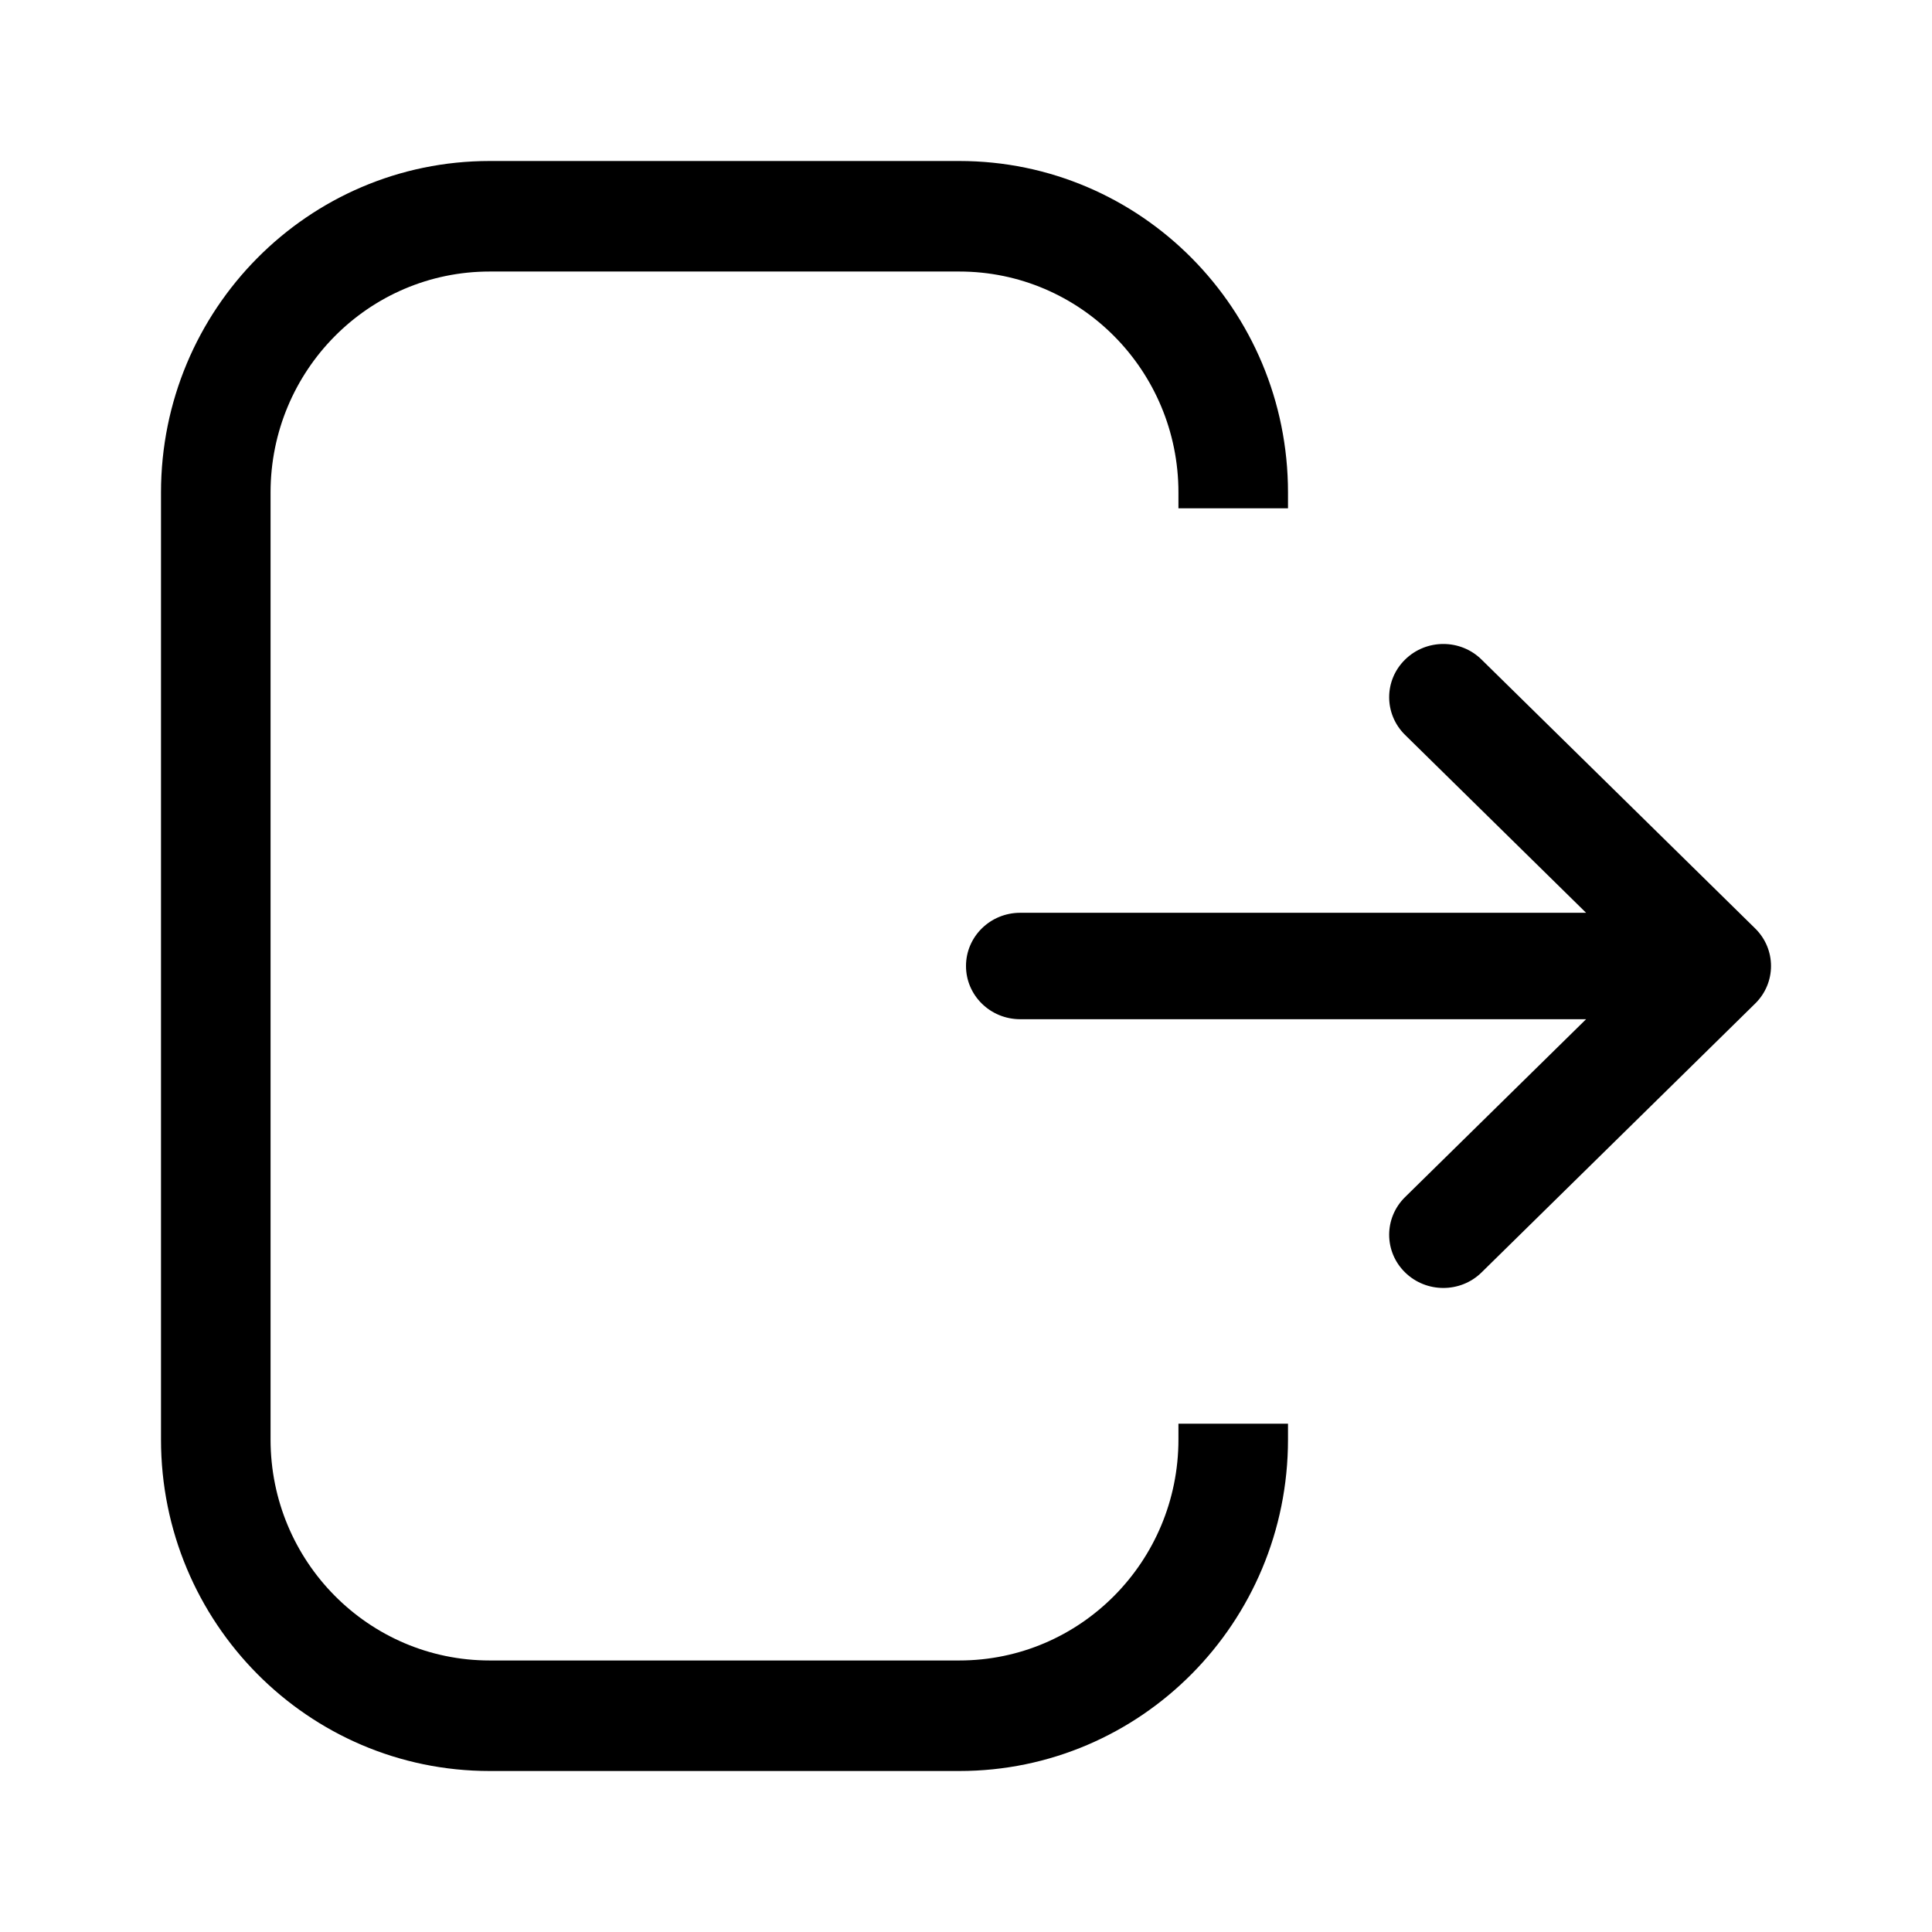
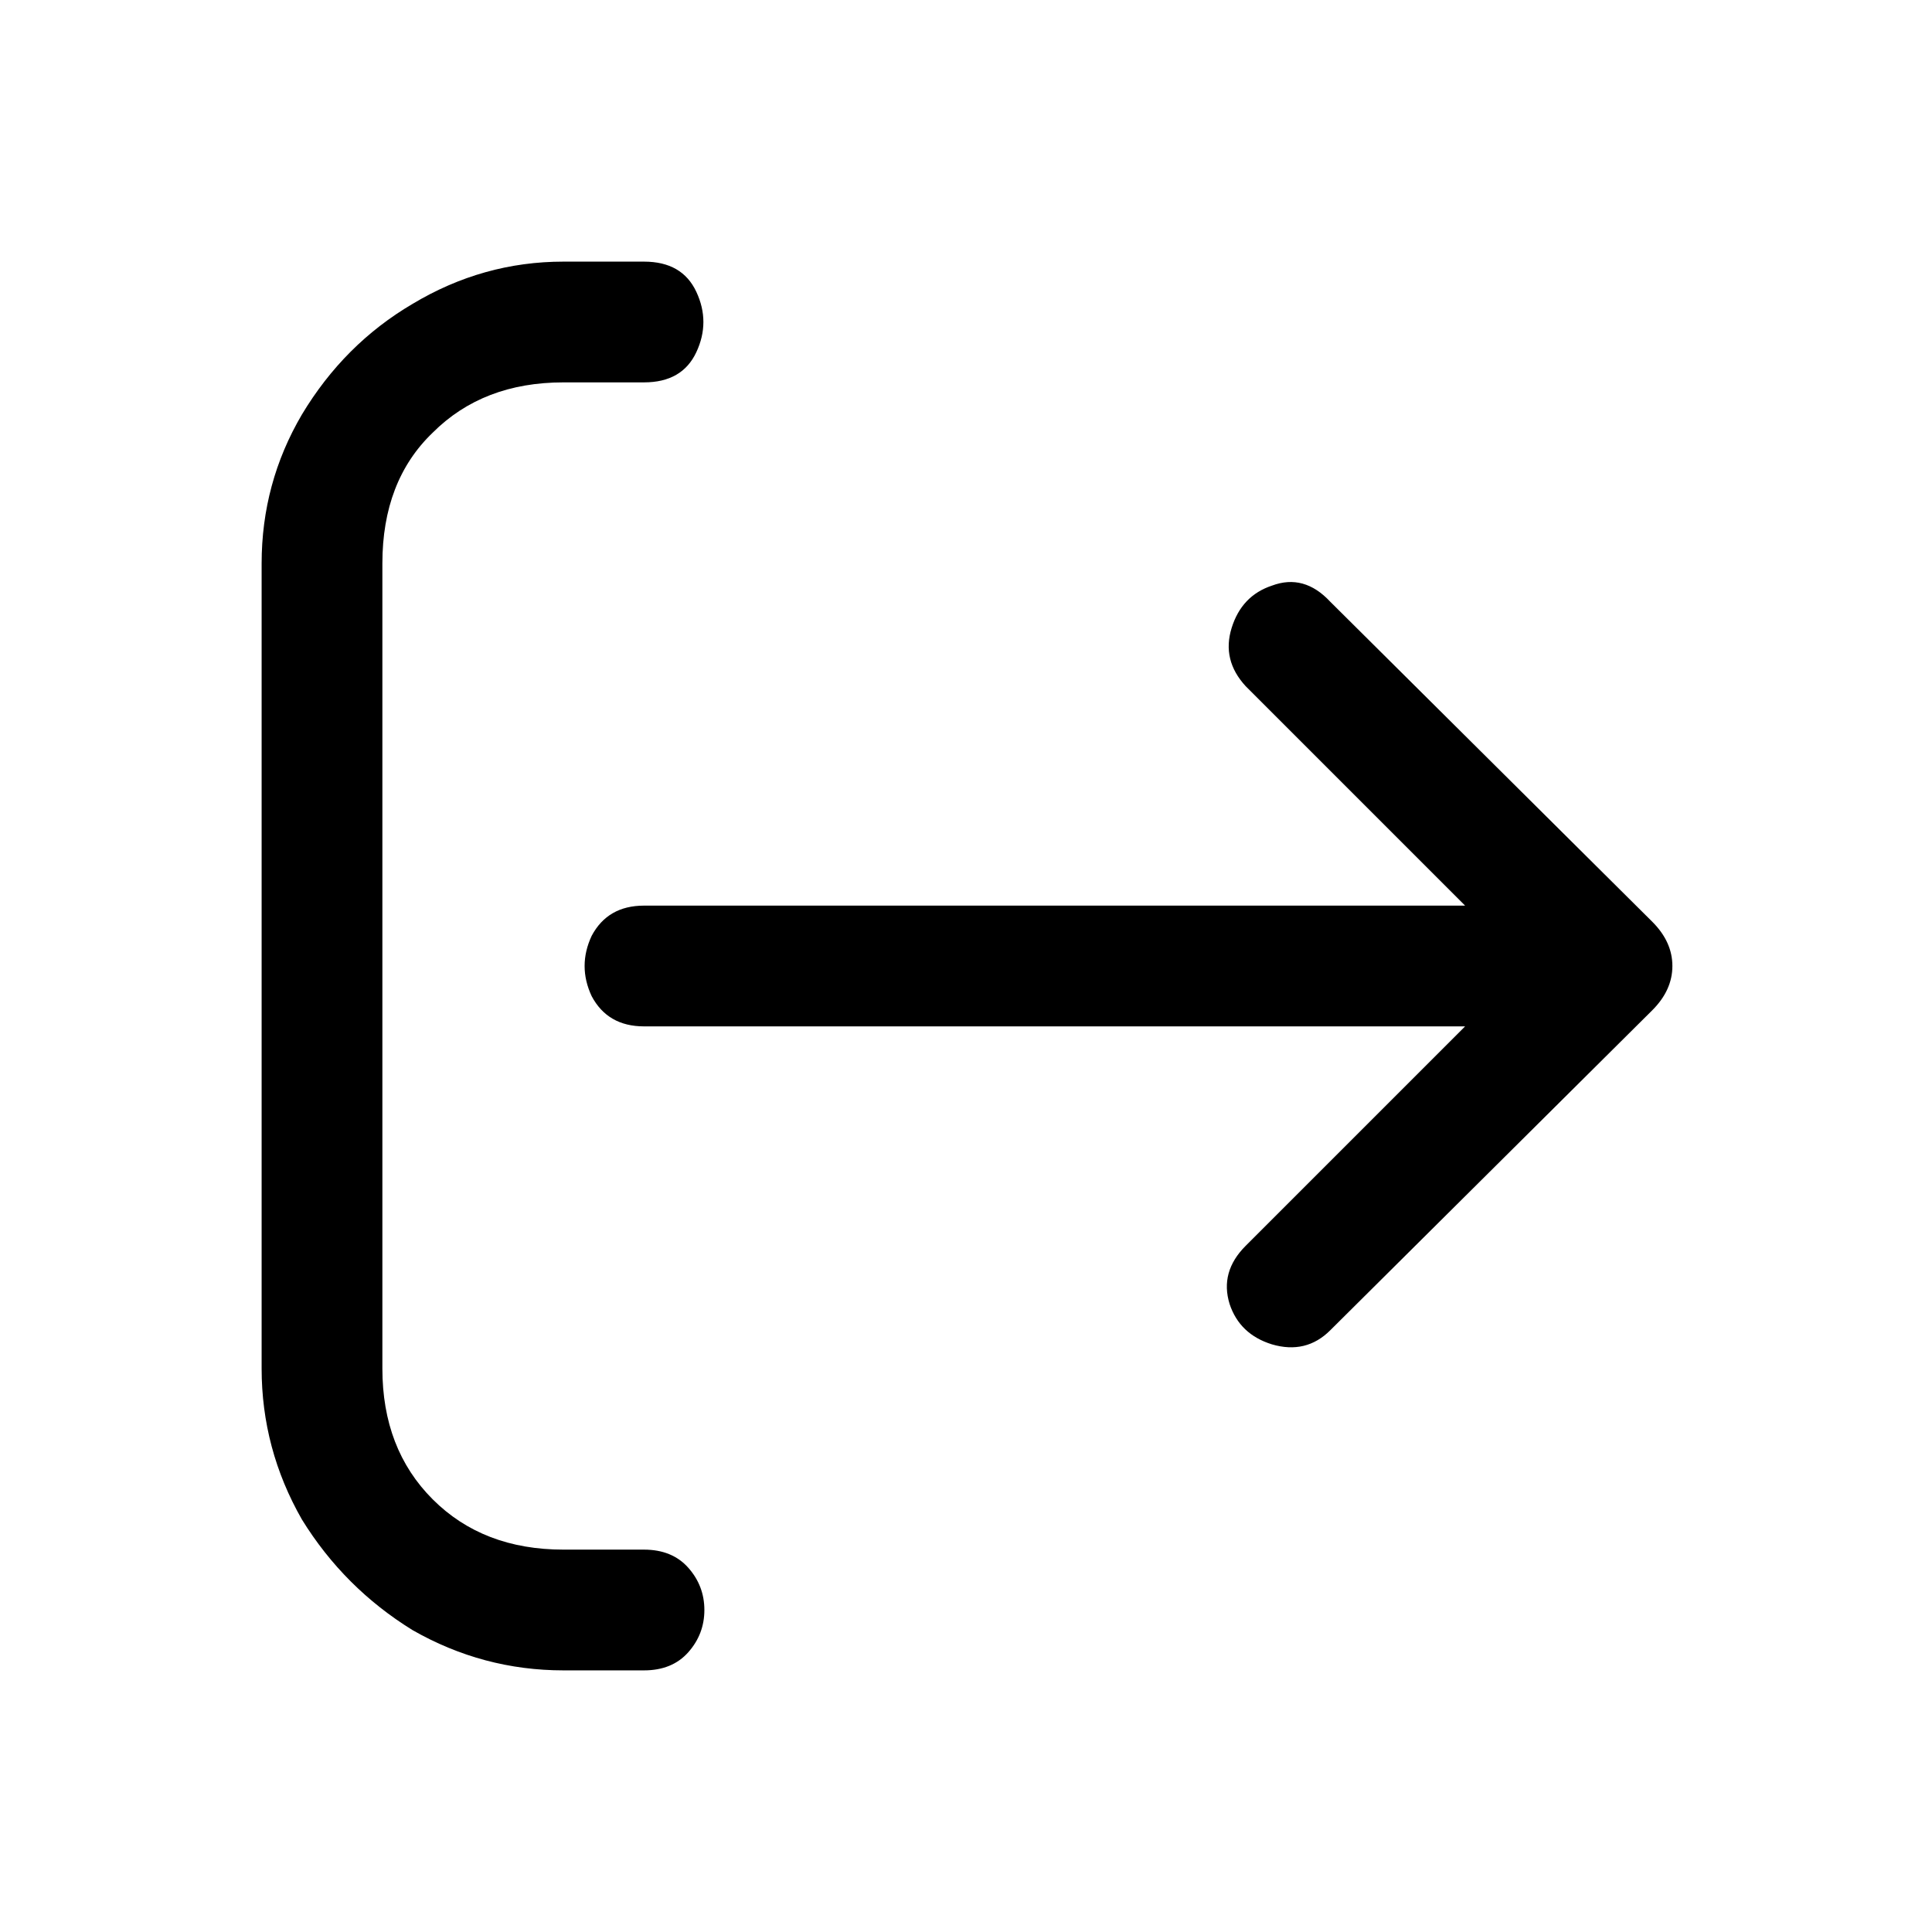
<svg xmlns="http://www.w3.org/2000/svg" width="24" height="24" viewBox="0 0 24 24" fill="none">
-   <path d="M11.917 20.627C13.42 20.627 14.639 19.398 14.639 17.882V17.686H16V17.882C16 20.157 14.172 22 11.917 22H6.083C3.828 22 2 20.157 2 17.882V6.118C2 3.844 3.828 2 6.083 2H11.917C14.172 2 16 3.844 16 6.118V6.314H14.639V6.118C14.639 4.602 13.42 3.373 11.917 3.373H6.083C4.58 3.373 3.361 4.602 3.361 6.118V17.882C3.361 19.398 4.58 20.627 6.083 20.627H11.917Z" fill="currentColor" />
-   <path d="M18.405 15.806C18.143 16.064 17.717 16.064 17.454 15.806C17.191 15.548 17.191 15.13 17.454 14.871L19.703 12.661H12.673C12.301 12.661 12 12.365 12 12C12 11.635 12.301 11.339 12.673 11.339L19.703 11.339L17.454 9.129C17.191 8.87 17.191 8.452 17.454 8.194C17.717 7.935 18.143 7.935 18.405 8.194L21.803 11.533C22.066 11.791 22.066 12.209 21.803 12.467L18.405 15.806Z" fill="currentColor" />
+   <path d="M7 20.75C6.333 20.75 5.708 20.583 5.125 20.25C4.558 19.9 4.1 19.442 3.75 18.875C3.417 18.292 3.25 17.667 3.25 17V7C3.25 6.333 3.417 5.717 3.75 5.15C4.1 4.567 4.558 4.108 5.125 3.775C5.708 3.425 6.333 3.25 7 3.25H8C8.317 3.25 8.533 3.375 8.65 3.625C8.767 3.875 8.767 4.125 8.65 4.375C8.533 4.625 8.317 4.75 8 4.75H7C6.333 4.75 5.792 4.958 5.375 5.375C4.958 5.775 4.75 6.317 4.75 7V17C4.75 17.667 4.958 18.208 5.375 18.625C5.792 19.042 6.333 19.25 7 19.25H8C8.233 19.25 8.417 19.325 8.55 19.475C8.683 19.625 8.75 19.8 8.75 20C8.75 20.2 8.683 20.375 8.55 20.525C8.417 20.675 8.233 20.75 8 20.75H7ZM15.475 8.525C15.275 8.308 15.217 8.067 15.3 7.8C15.383 7.533 15.55 7.358 15.8 7.275C16.067 7.175 16.308 7.242 16.525 7.475L20.525 11.45C20.692 11.617 20.775 11.8 20.775 12C20.775 12.2 20.692 12.383 20.525 12.55L16.525 16.525C16.325 16.725 16.083 16.783 15.8 16.7C15.533 16.617 15.358 16.45 15.275 16.2C15.192 15.933 15.258 15.692 15.475 15.475L18.95 12L15.475 8.525ZM20 11.25V12.75H8C7.7 12.75 7.483 12.625 7.35 12.375C7.233 12.125 7.233 11.875 7.35 11.625C7.483 11.375 7.7 11.25 8 11.25H20Z" fill="currentColor" />
</svg>
